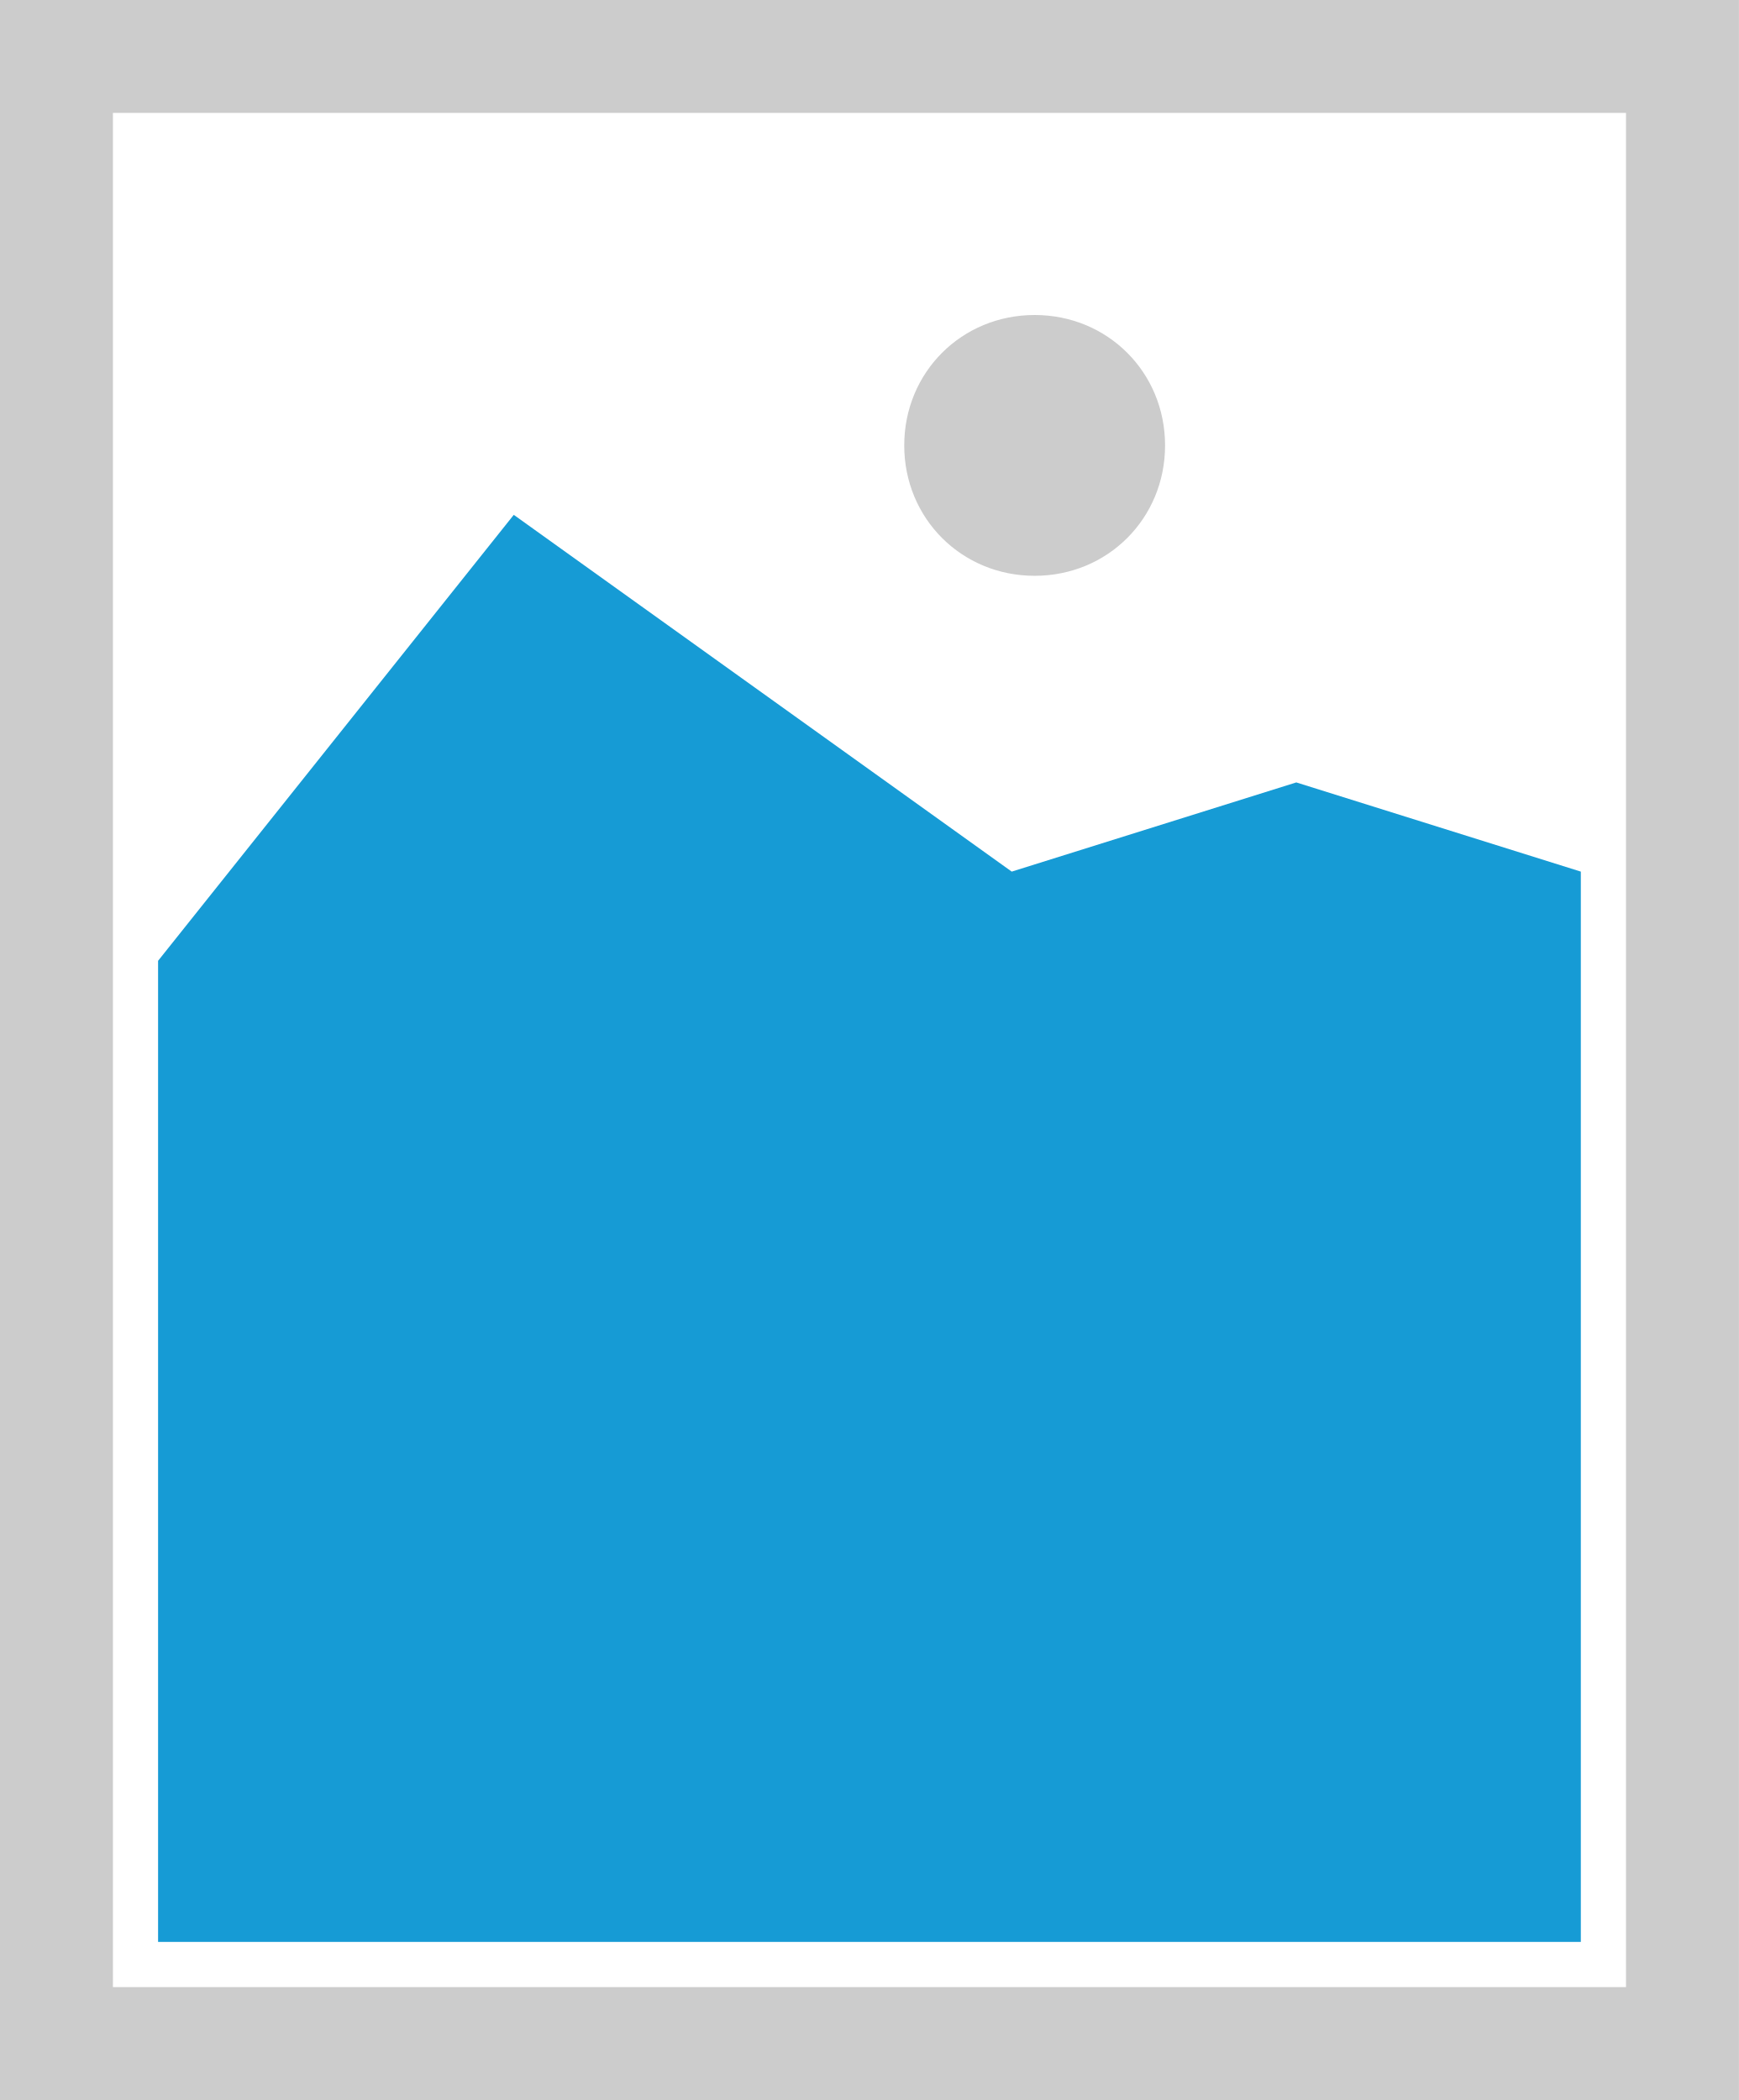
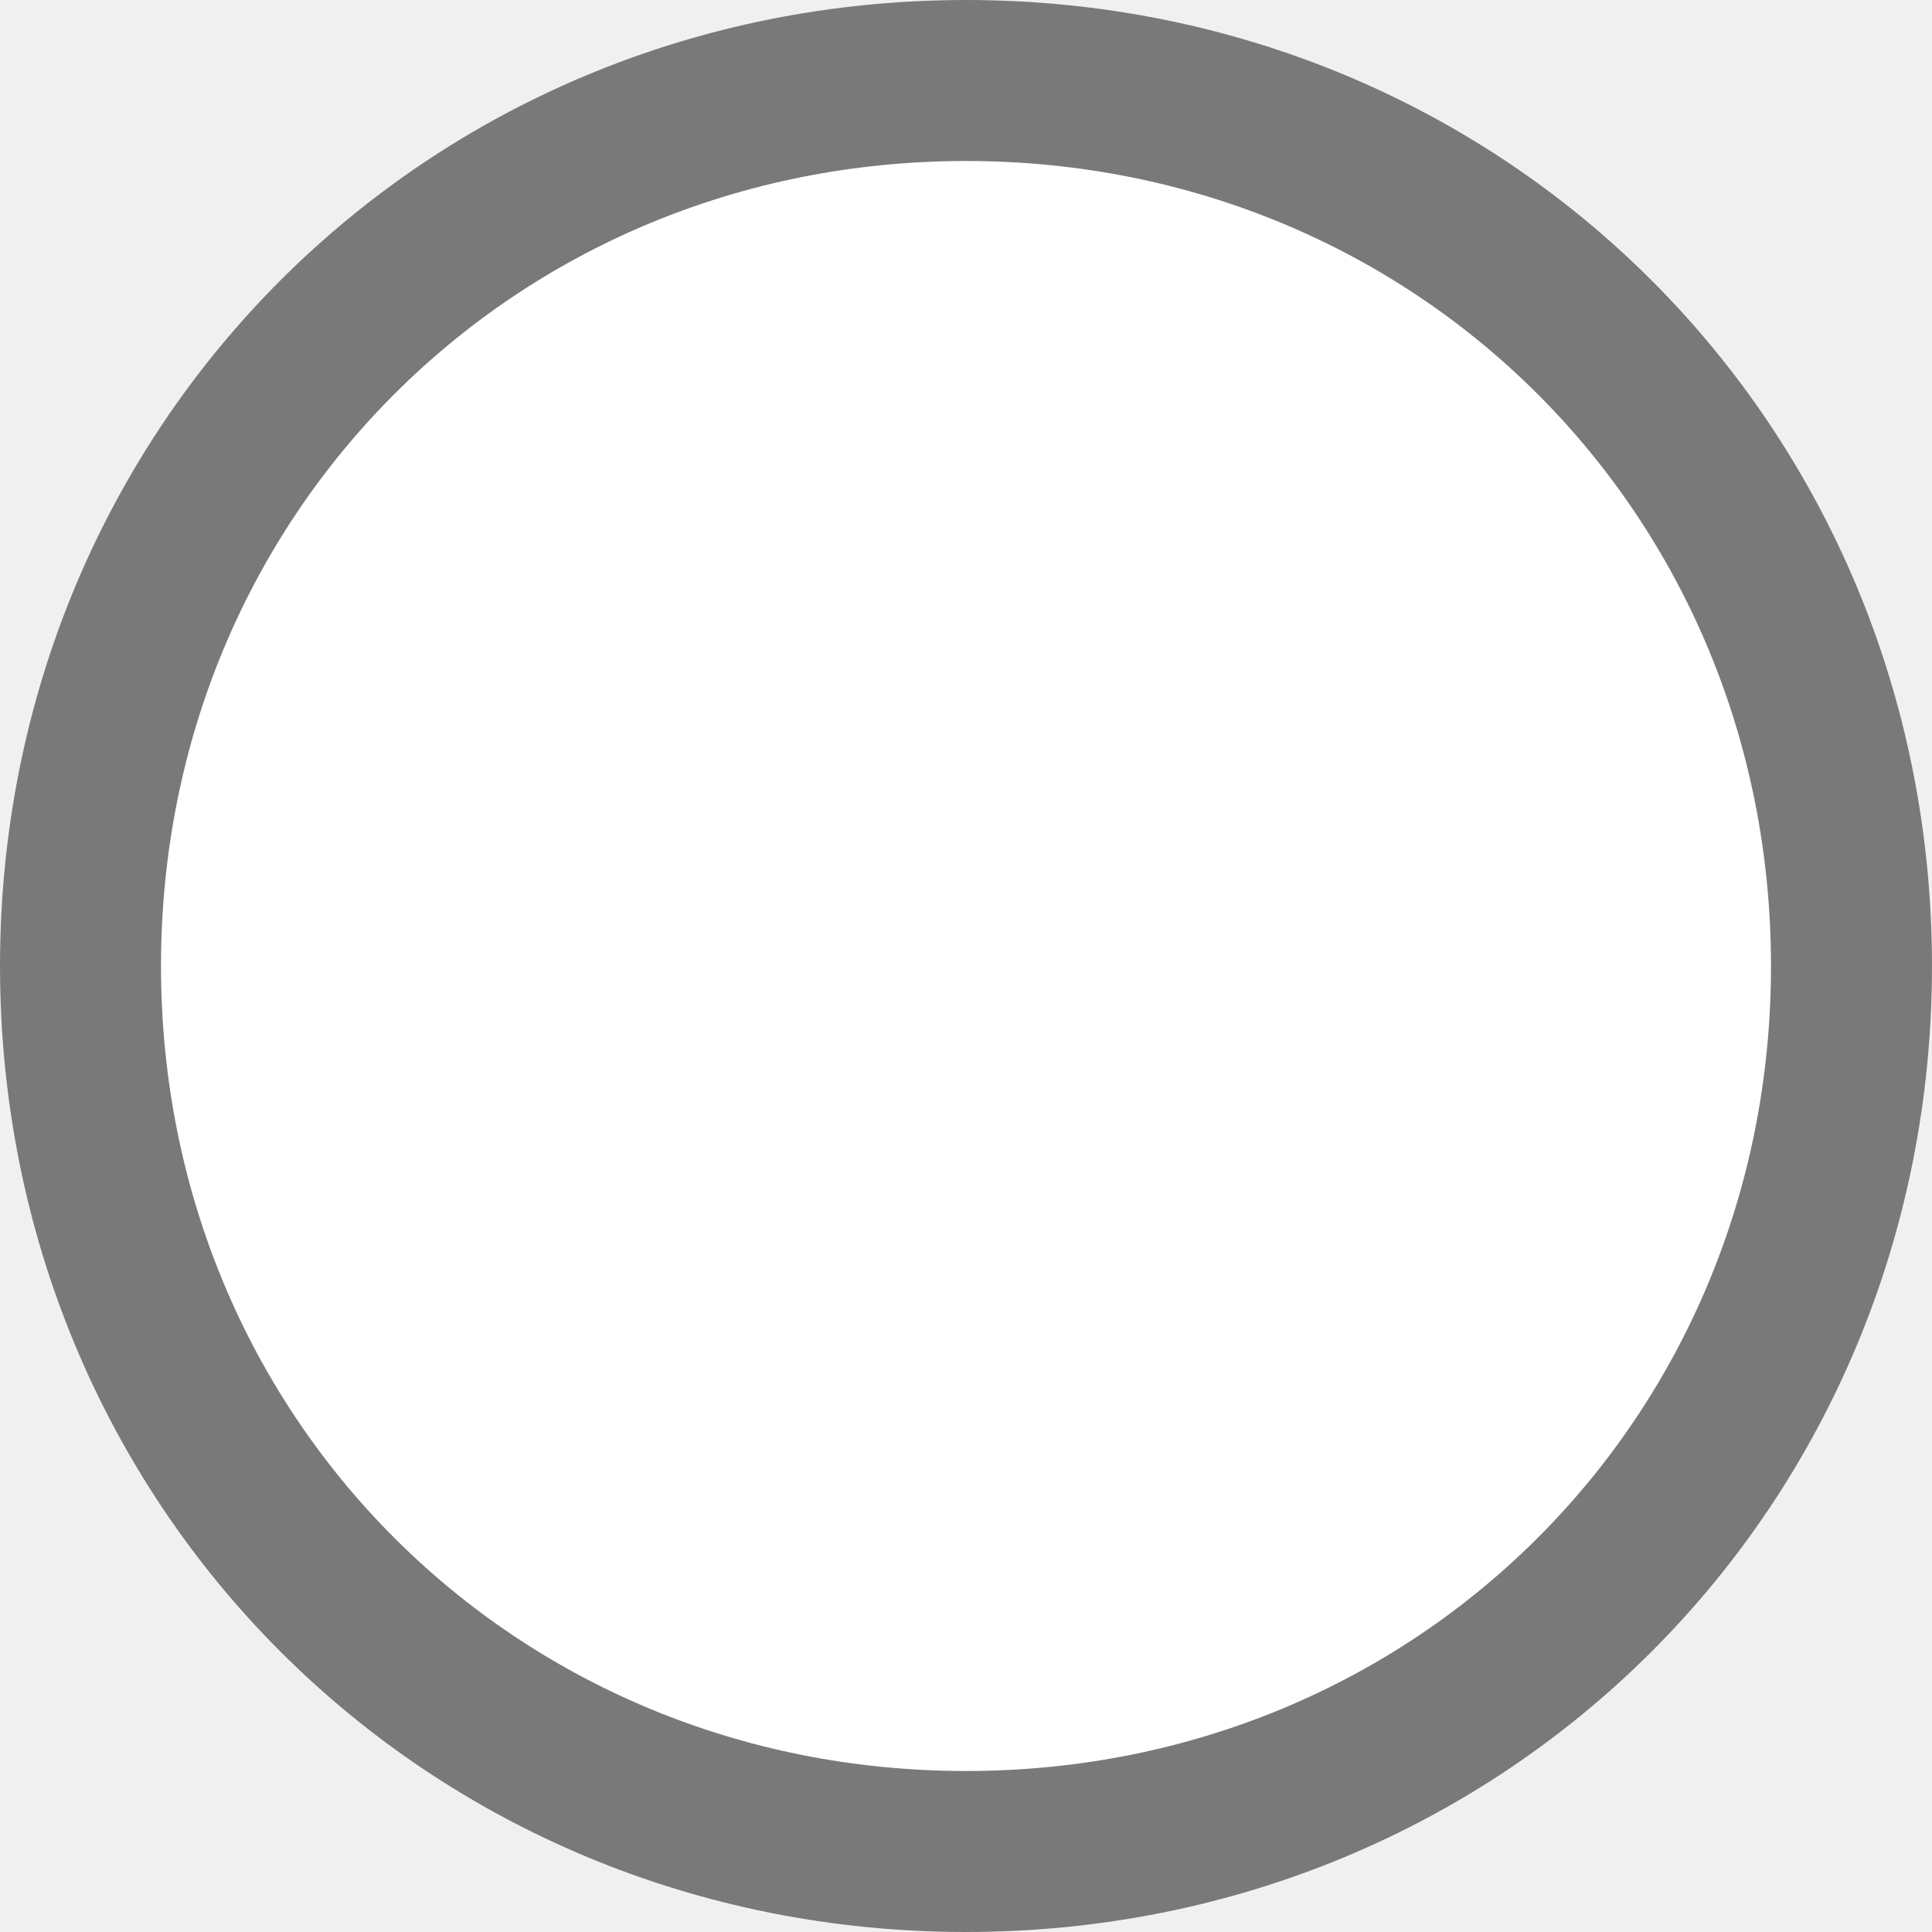
- <svg xmlns="http://www.w3.org/2000/svg" version="1.1" width="77px" height="93px">
-   <g transform="matrix(1 0 0 1 -8 -11 )">
-     <path d="M 8 11  L 85 11  L 85 104  L 8 104  L 8 11  " fill-rule="nonzero" fill="#cccccc" stroke="none" />
-     <path d="M 13 16  L 80 16  L 80 99  L 13 99  L 13 16  " fill-rule="nonzero" fill="#ffffff" stroke="none" />
-     <path d="M 53.815 36.5  C 50.581 36.5  48.04 33.959  48.04 30.725  C 48.04 27.491  50.581 24.95  53.815 24.95  C 57.049 24.95  59.59 27.491  59.59 30.725  C 59.59 33.959  57.049 36.5  53.815 36.5  " fill-rule="nonzero" fill="#cccccc" stroke="none" />
-     <path d="M 15 97  L 15 53.55  L 30.75 33.8  L 52.8 49.6  L 65.4 45.65  L 78 49.6  L 78 97  L 15 97  " fill-rule="nonzero" fill="#169bd5" stroke="none" />
-   </g>
+ <svg xmlns="http://www.w3.org/2000/svg" version="1.1" width="12px" height="12px" viewBox="72 222.5  12 12">
+   <path d="M 78 222.5  C 81.36 222.5  84 225.14  84 228.5  C 84 231.86  81.36 234.5  78 234.5  C 74.64 234.5  72 231.86  72 228.5  C 72 225.14  74.64 222.5  78 222.5  Z " fill-rule="nonzero" fill="#ffffff" stroke="none" />
+   <path d="M 78 223  C 81.08 223  83.5 225.42  83.5 228.5  C 83.5 231.58  81.08 234  78 234  C 74.92 234  72.5 231.58  72.5 228.5  C 72.5 225.42  74.92 223  78 223  Z " stroke-width="1" stroke="#797979" fill="none" />
</svg>
